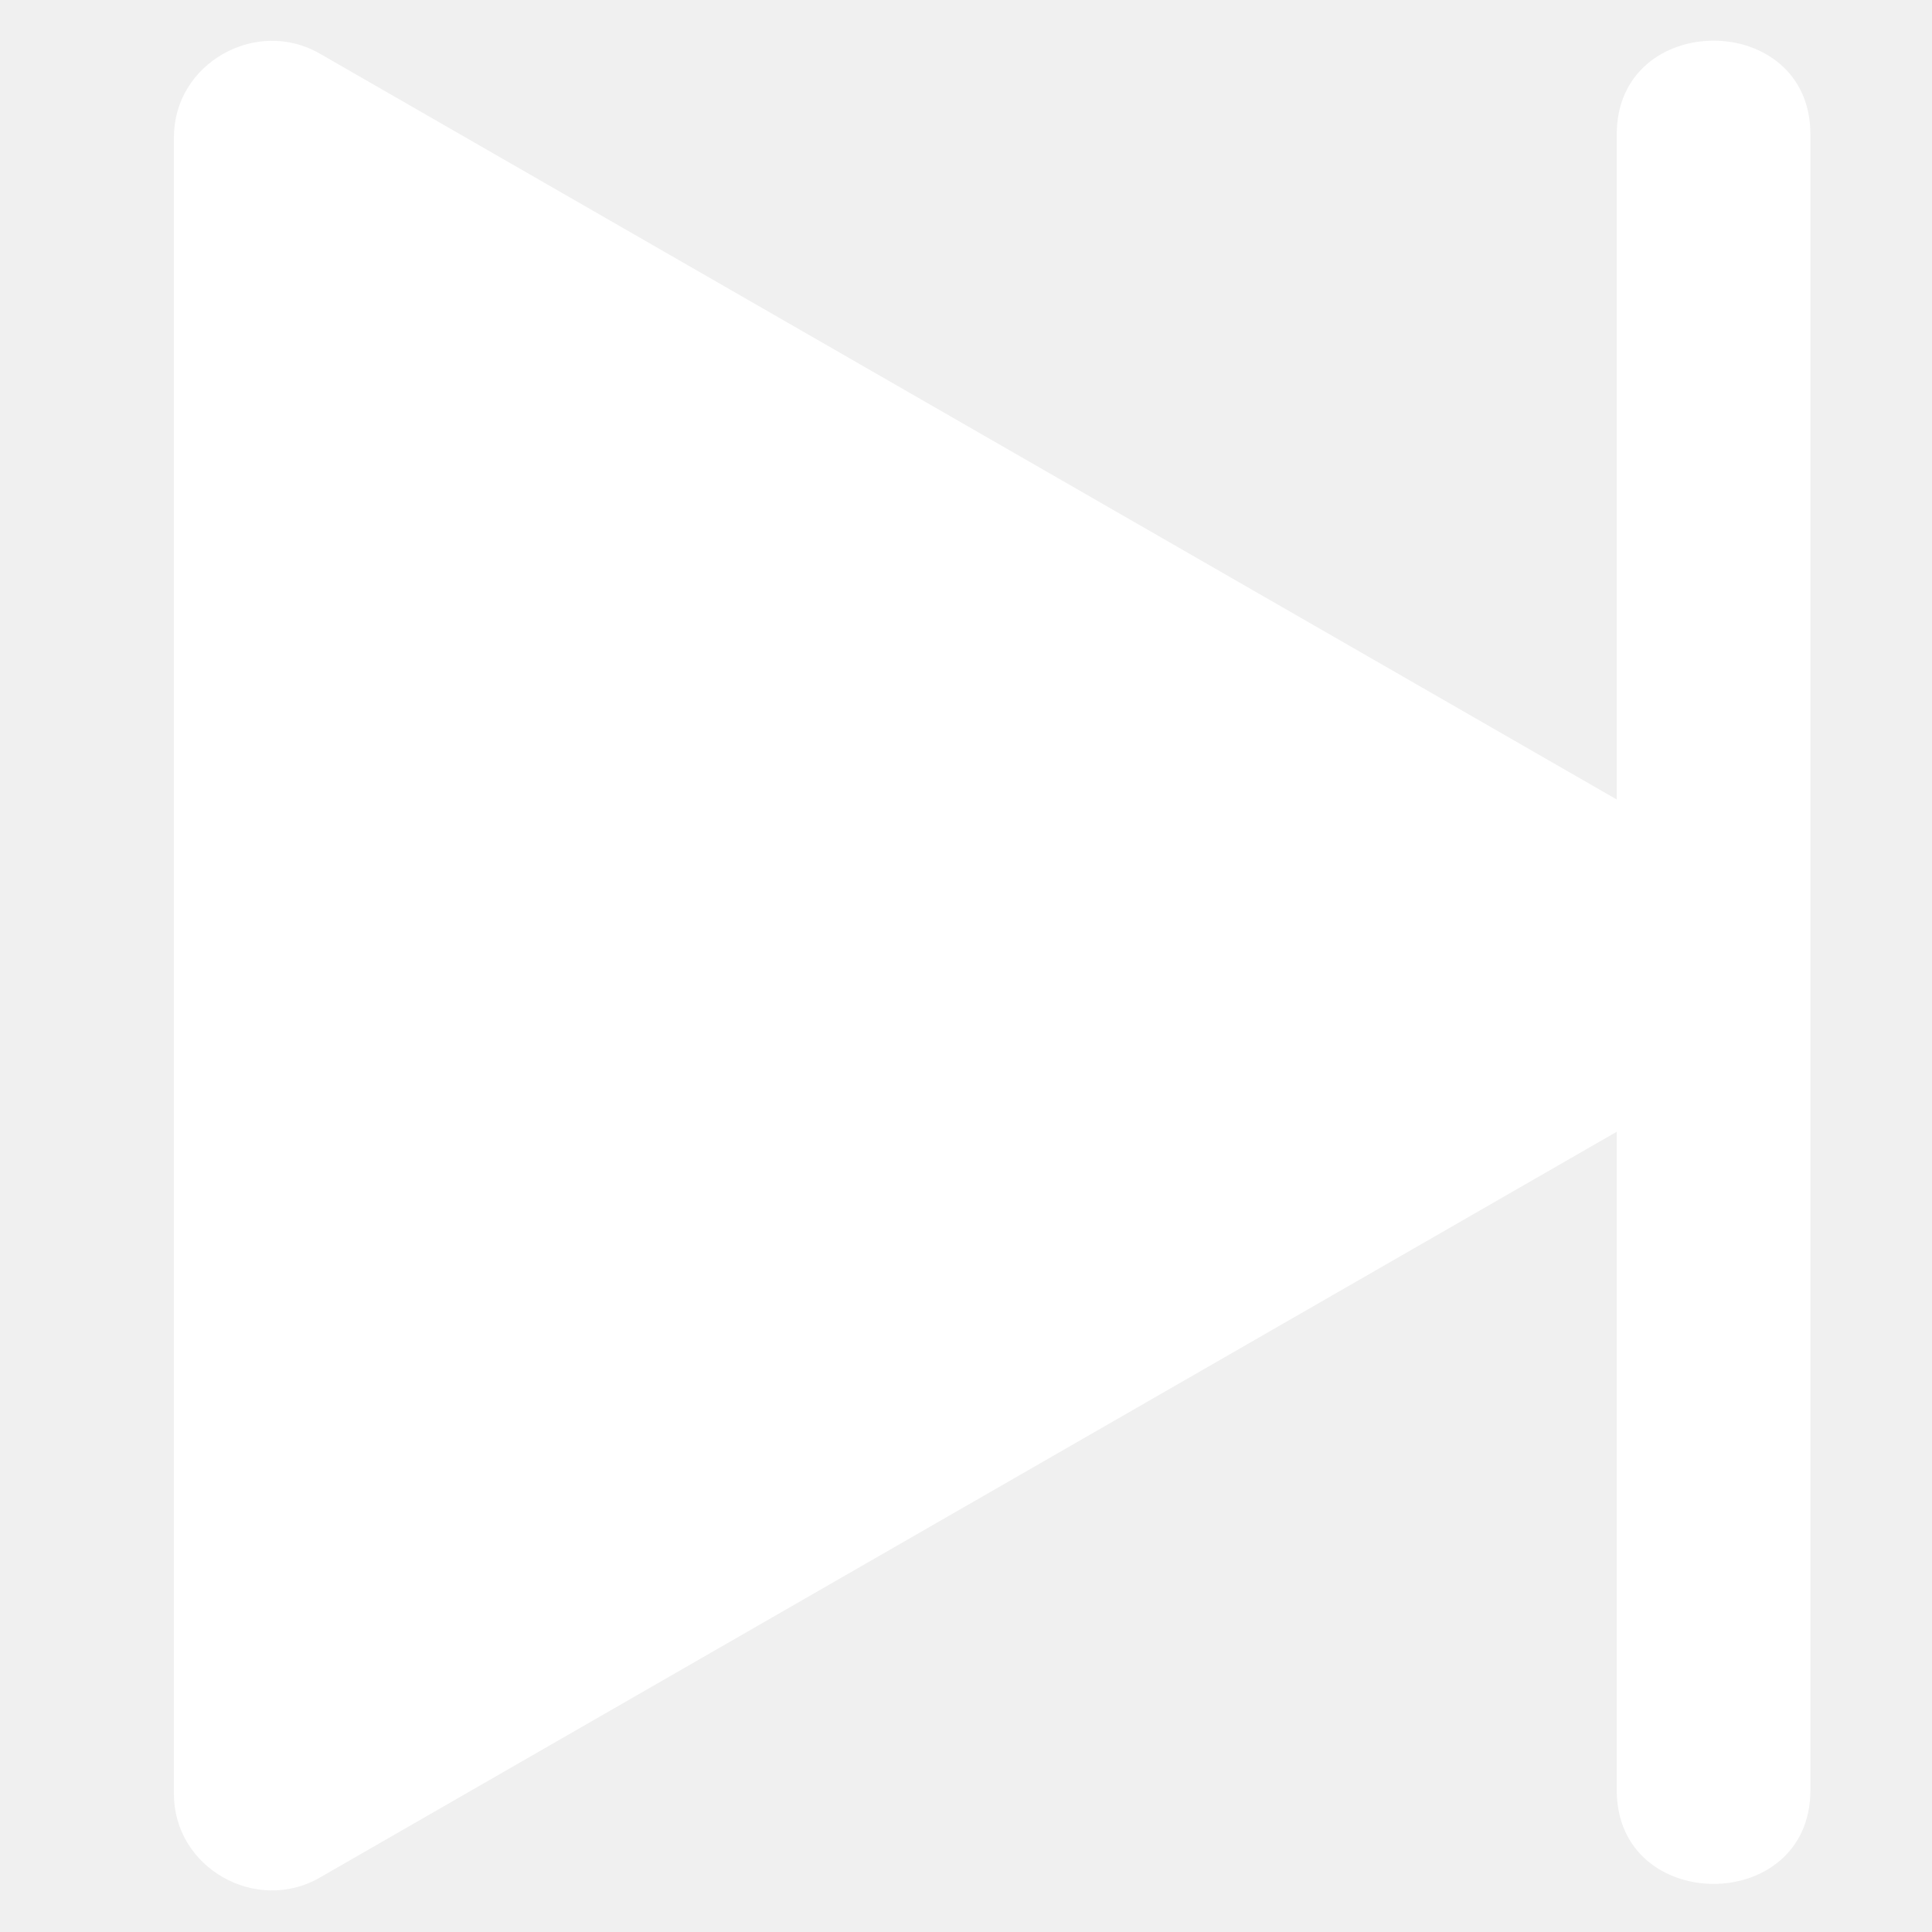
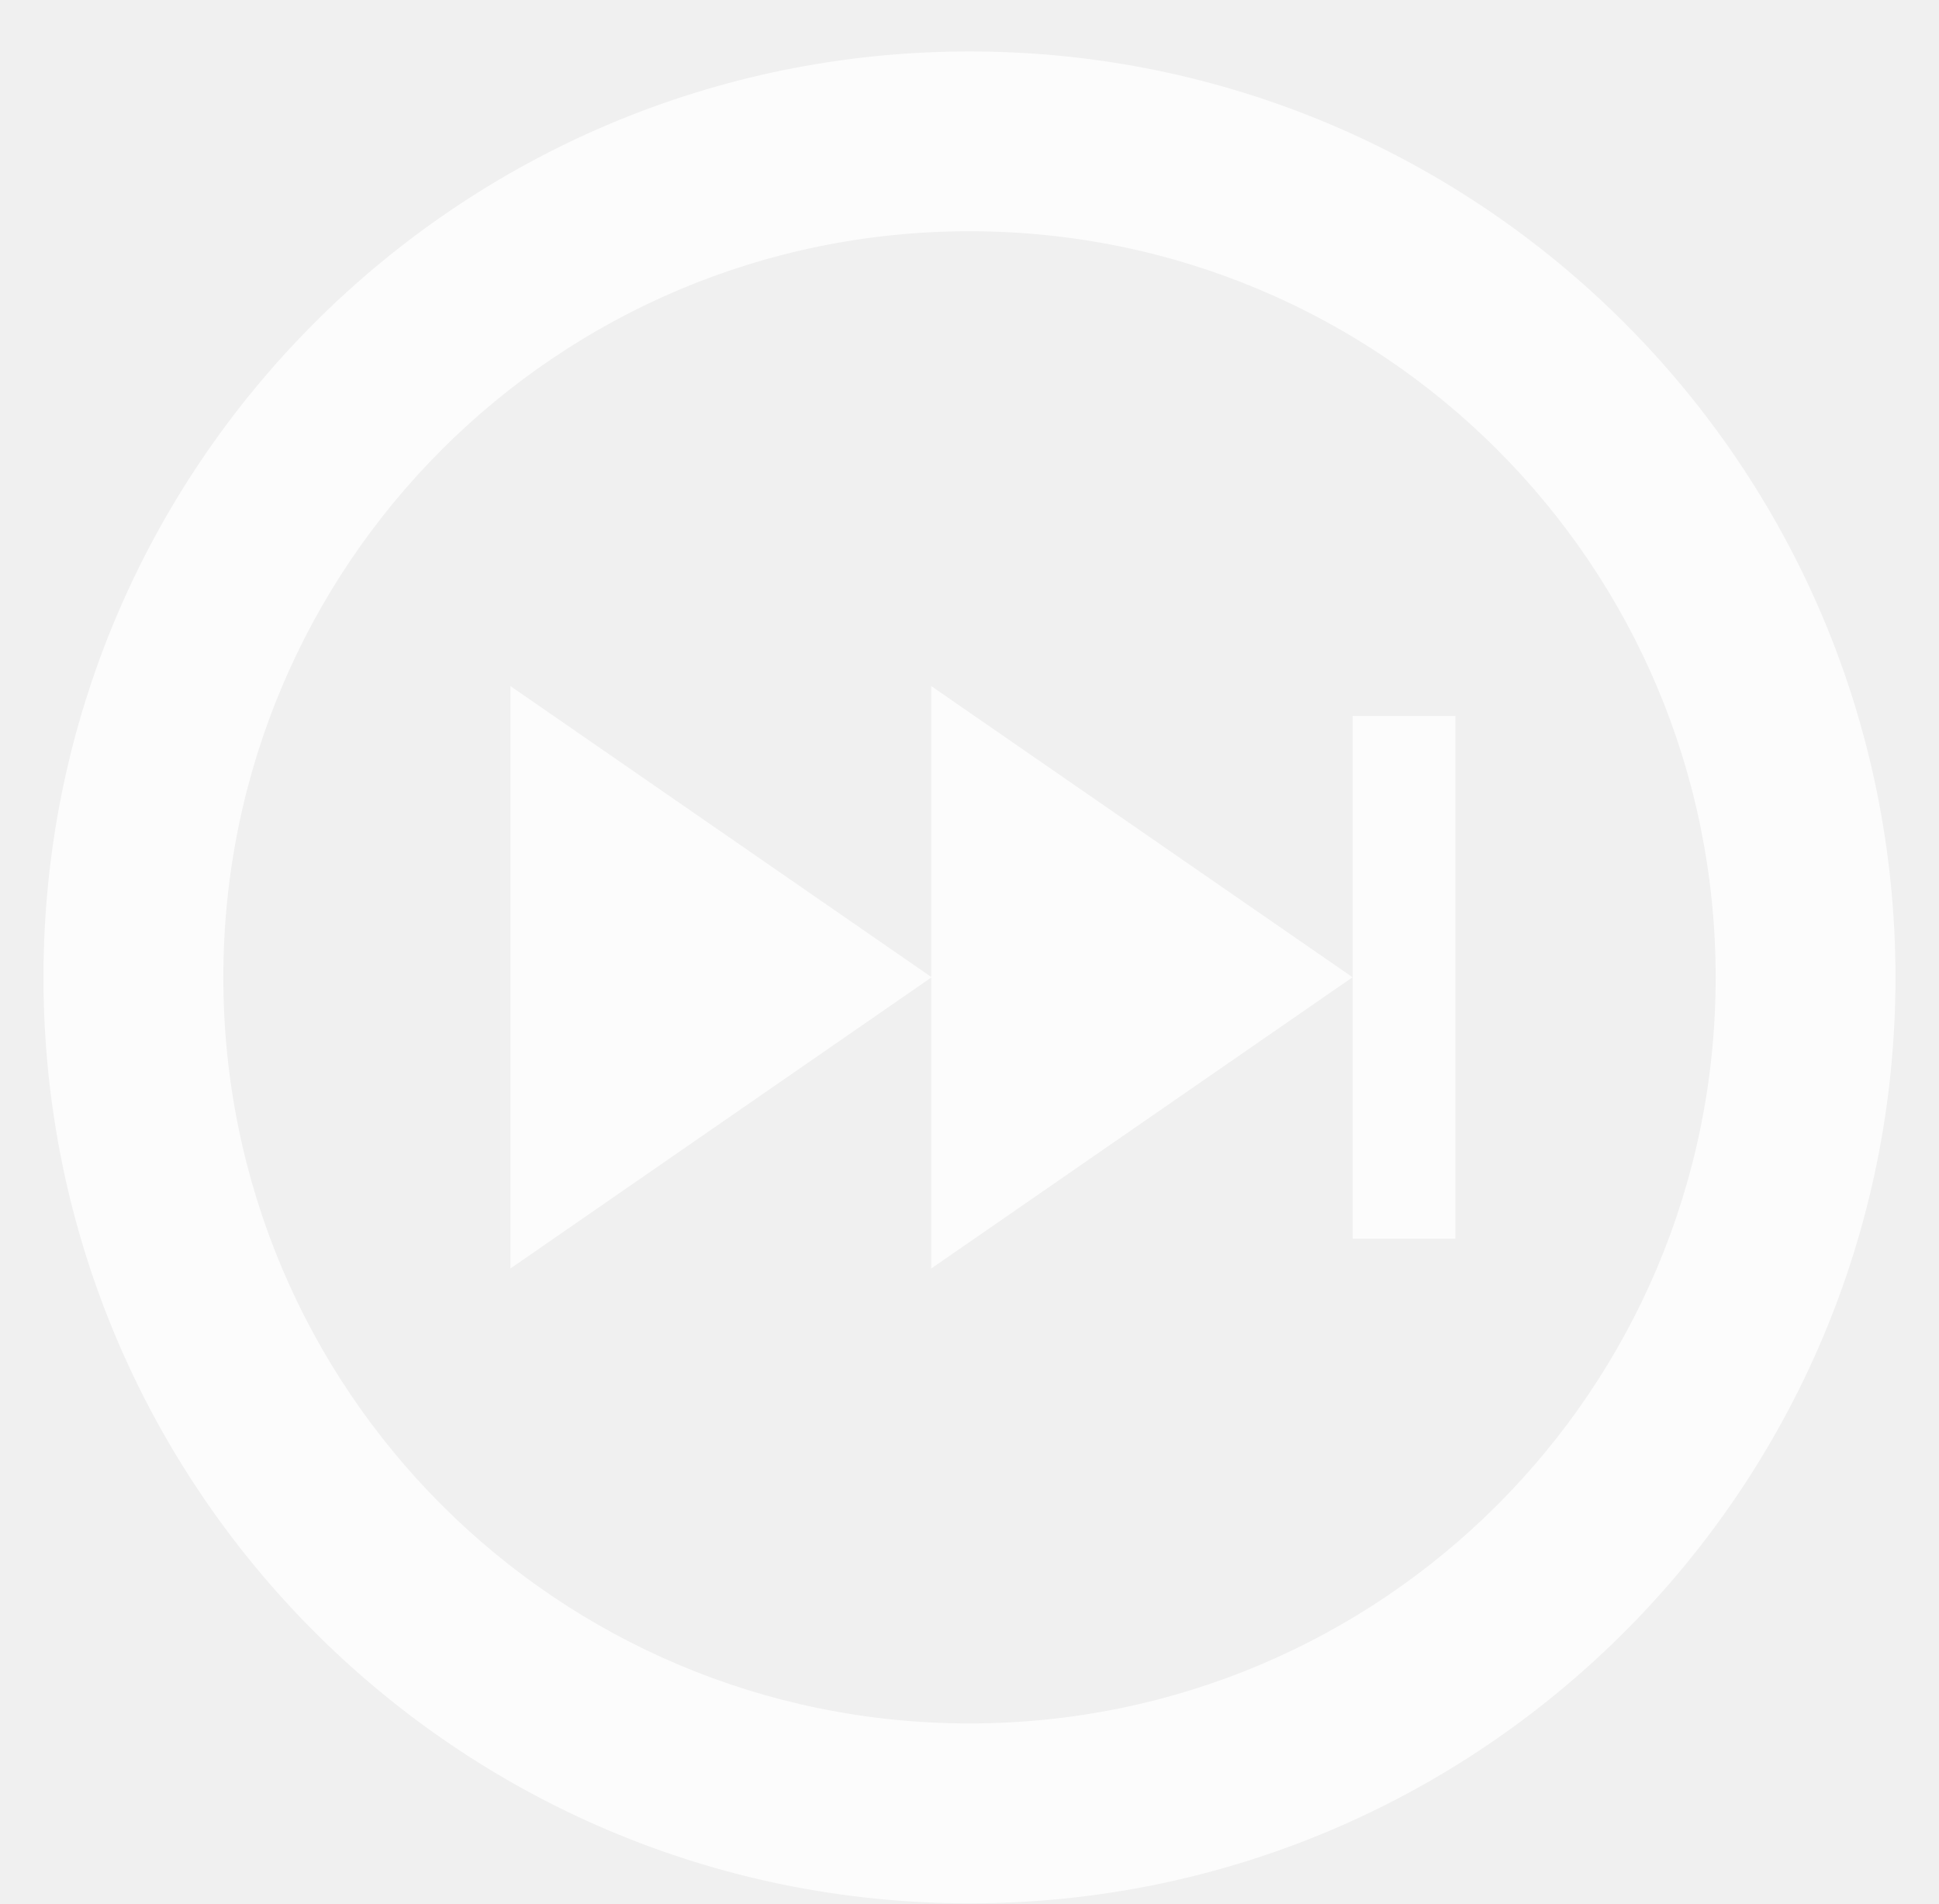
- <svg xmlns="http://www.w3.org/2000/svg" version="1.1" id="Layer_1" x="0px" y="0px" width="35px" height="35px" viewBox="0 0 35 35" style="enable-background:new 0 0 35 35;" xml:space="preserve">
-   <g>
-     <g>
-       <polygon style="fill:#FFFFFF;" points="31.002,17.492 18,24.996 5,32.5 5,17.492 5,2.484 18,9.988   " />
-       <g>
-         <path style="fill:#FFFFFF;" d="M30.116,15.978C21.418,20.979,12.719,25.982,4.02,30.985c0.88,0.505,1.76,1.01,2.64,1.515     c0-10.005,0-20.01,0-30.016C5.78,2.989,4.9,3.494,4.02,3.999c8.699,5.003,17.398,10.005,26.096,15.008     c1.965,1.13,3.731-1.902,1.771-3.029C23.188,10.975,14.489,5.972,5.791,0.97c-1.151-0.662-2.64,0.178-2.64,1.515     c0,10.005,0,20.011,0,30.016c0,1.337,1.488,2.177,2.64,1.515c8.699-5.003,17.398-10.005,26.097-15.008     C33.848,17.88,32.081,14.848,30.116,15.978z" />
-       </g>
-     </g>
-     <g>
-       <g>
-         <path style="fill:#FFFFFF;" d="M32.797,32.432c0-9.999,0-19.999,0-29.998c0-2.263-3.508-2.263-3.508,0c0,10,0,19.999,0,29.998     C29.289,34.694,32.797,34.694,32.797,32.432L32.797,32.432z" />
-       </g>
-     </g>
-   </g>
+ <svg xmlns="http://www.w3.org/2000/svg" version="1.1" id="Layer_1" x="0px" y="0px" width="32.566px" height="31.968px" viewBox="0 1.506 32.566 31.968" enable-background="new 0 1.506 32.566 31.968" xml:space="preserve">
+   <path id="previous-3-icon" fill="#FCFCFC" d="M24.444,22.312h-1.725v-4.394l-7.079,4.894v-4.887l-7.068,4.887v-9.783l7.068,4.886  v-4.886l7.079,4.893l0,0v-4.391h1.725V22.312z M16.283,5.39c-6.927,0-12.532,5.605-12.532,12.532  c0,6.928,5.605,12.531,12.532,12.531c6.926,0,12.532-5.604,12.532-12.531C28.815,10.996,23.21,5.39,16.283,5.39z M16.283,2.37  c8.589,0,15.552,6.964,15.552,15.553s-6.963,15.552-15.552,15.552c-8.59,0-15.553-6.964-15.553-15.553S7.693,2.37,16.283,2.37z" />
</svg>
